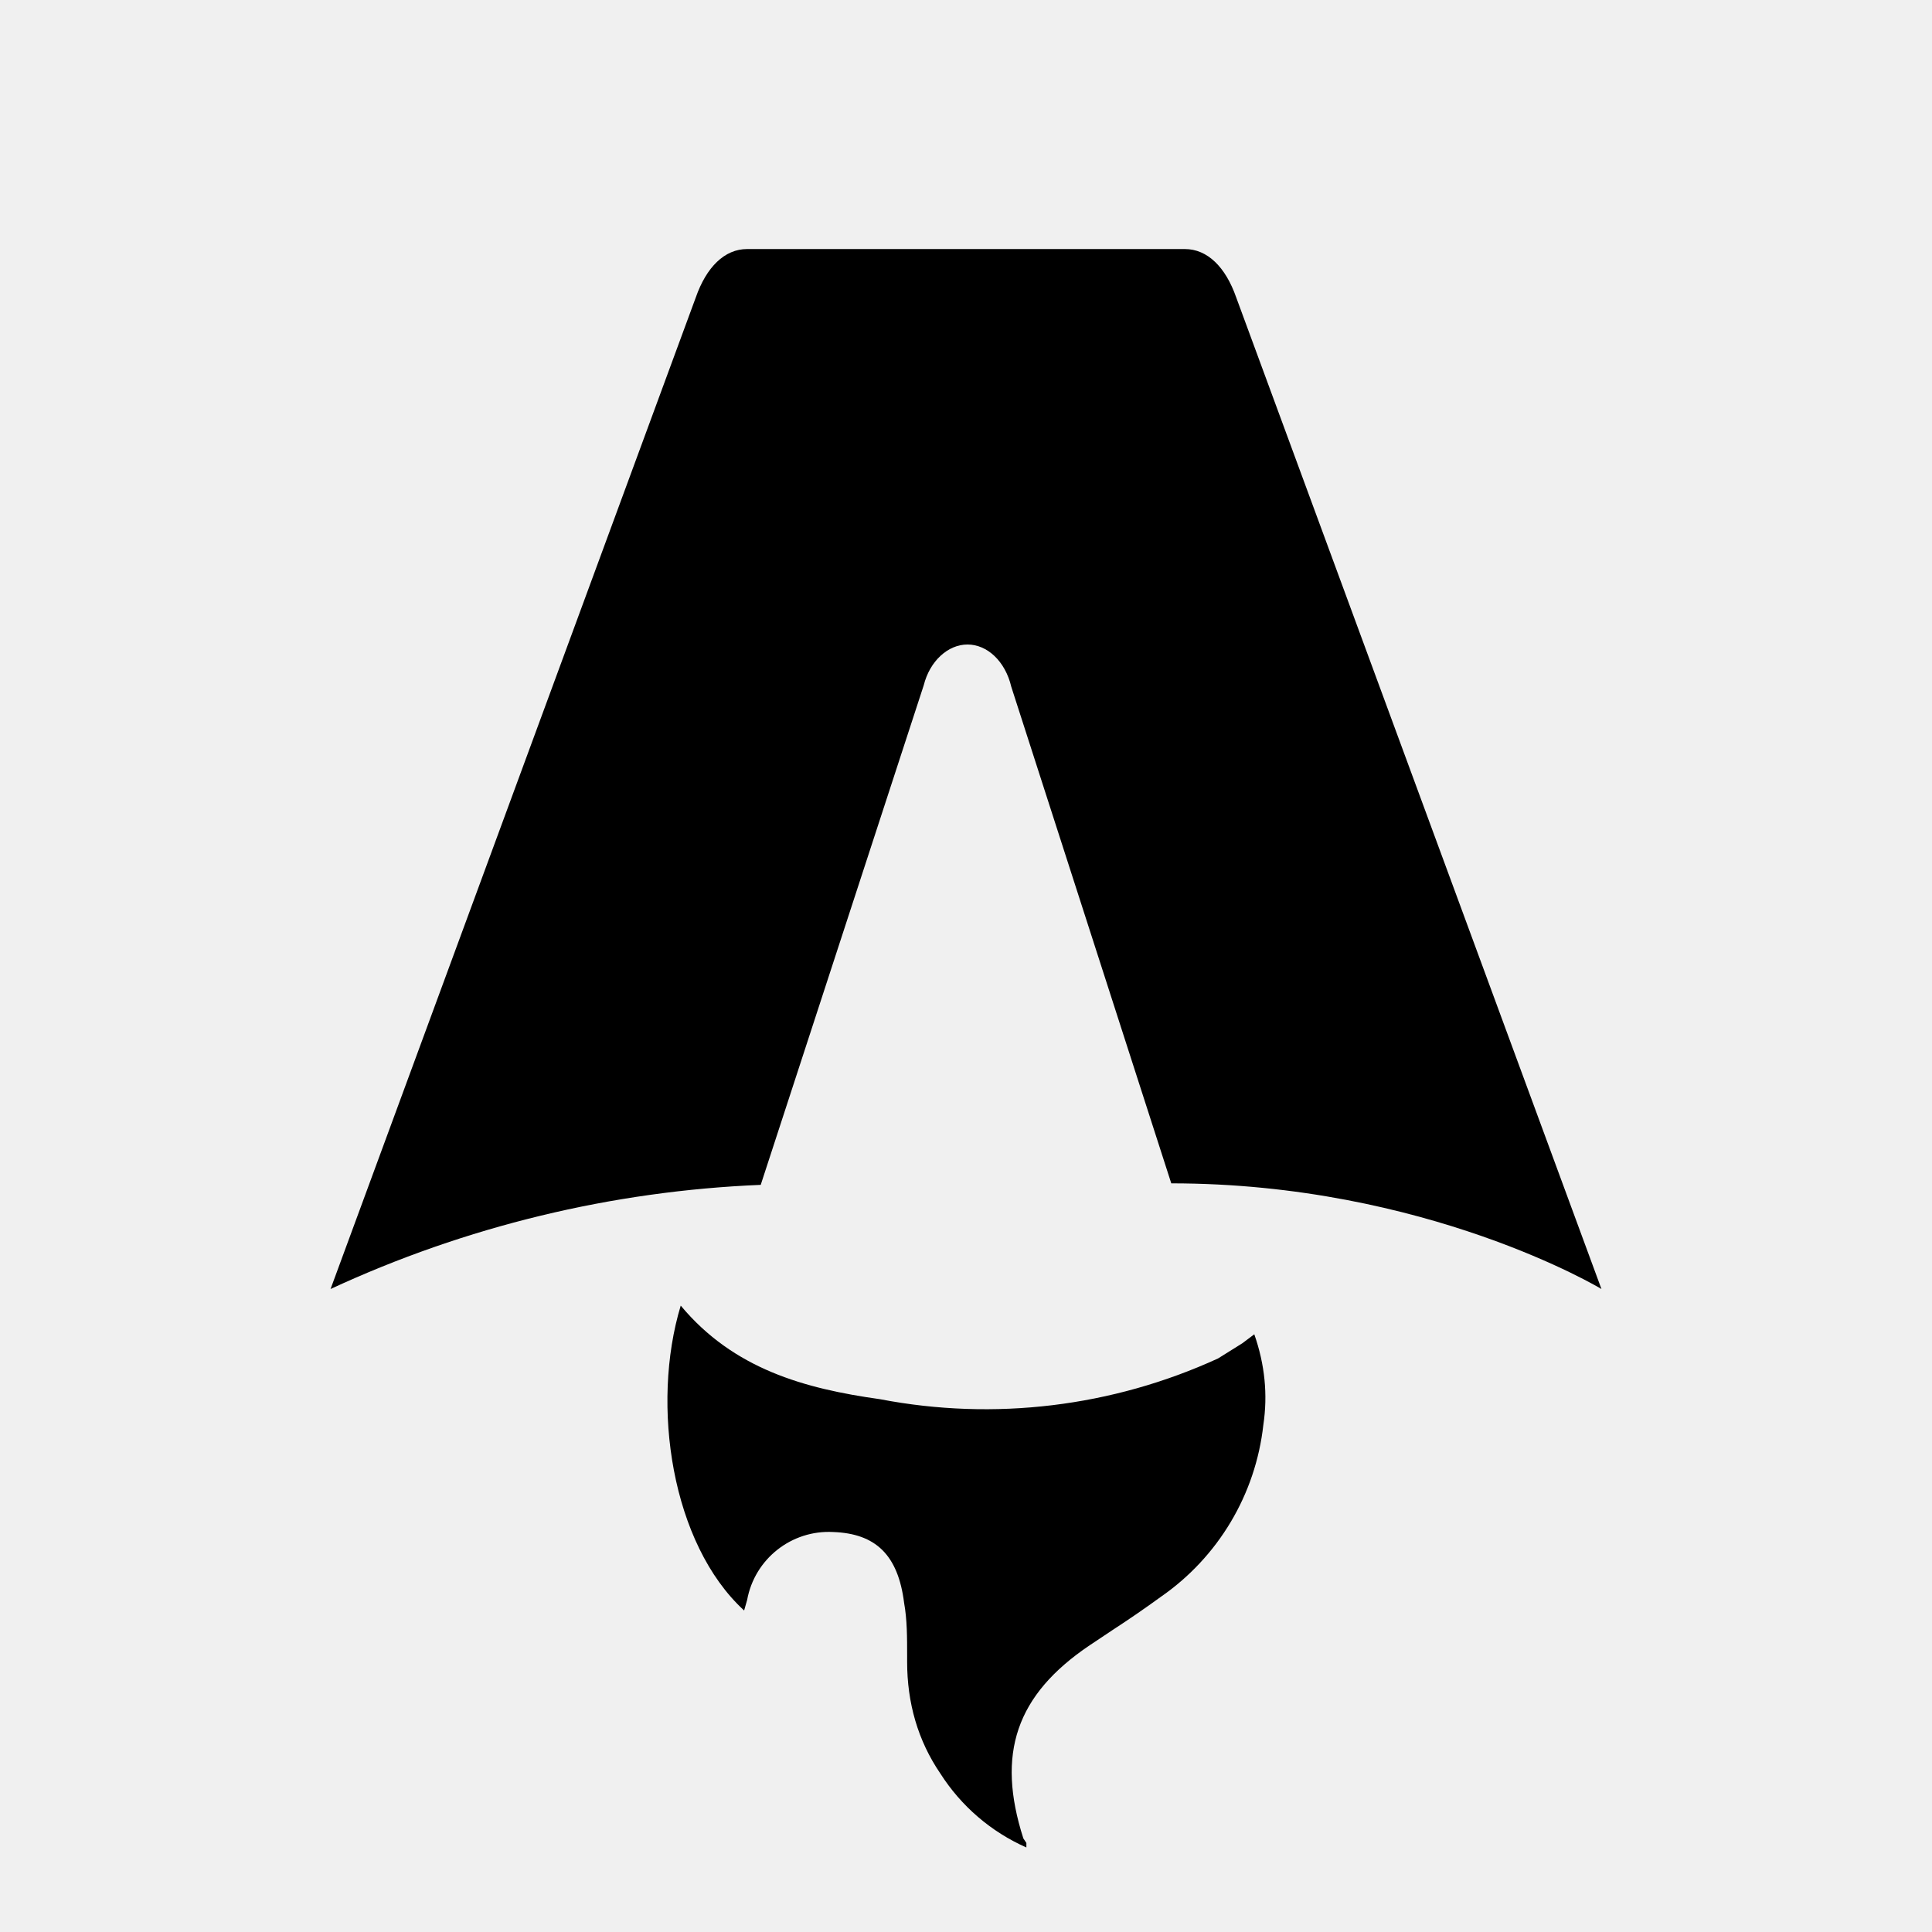
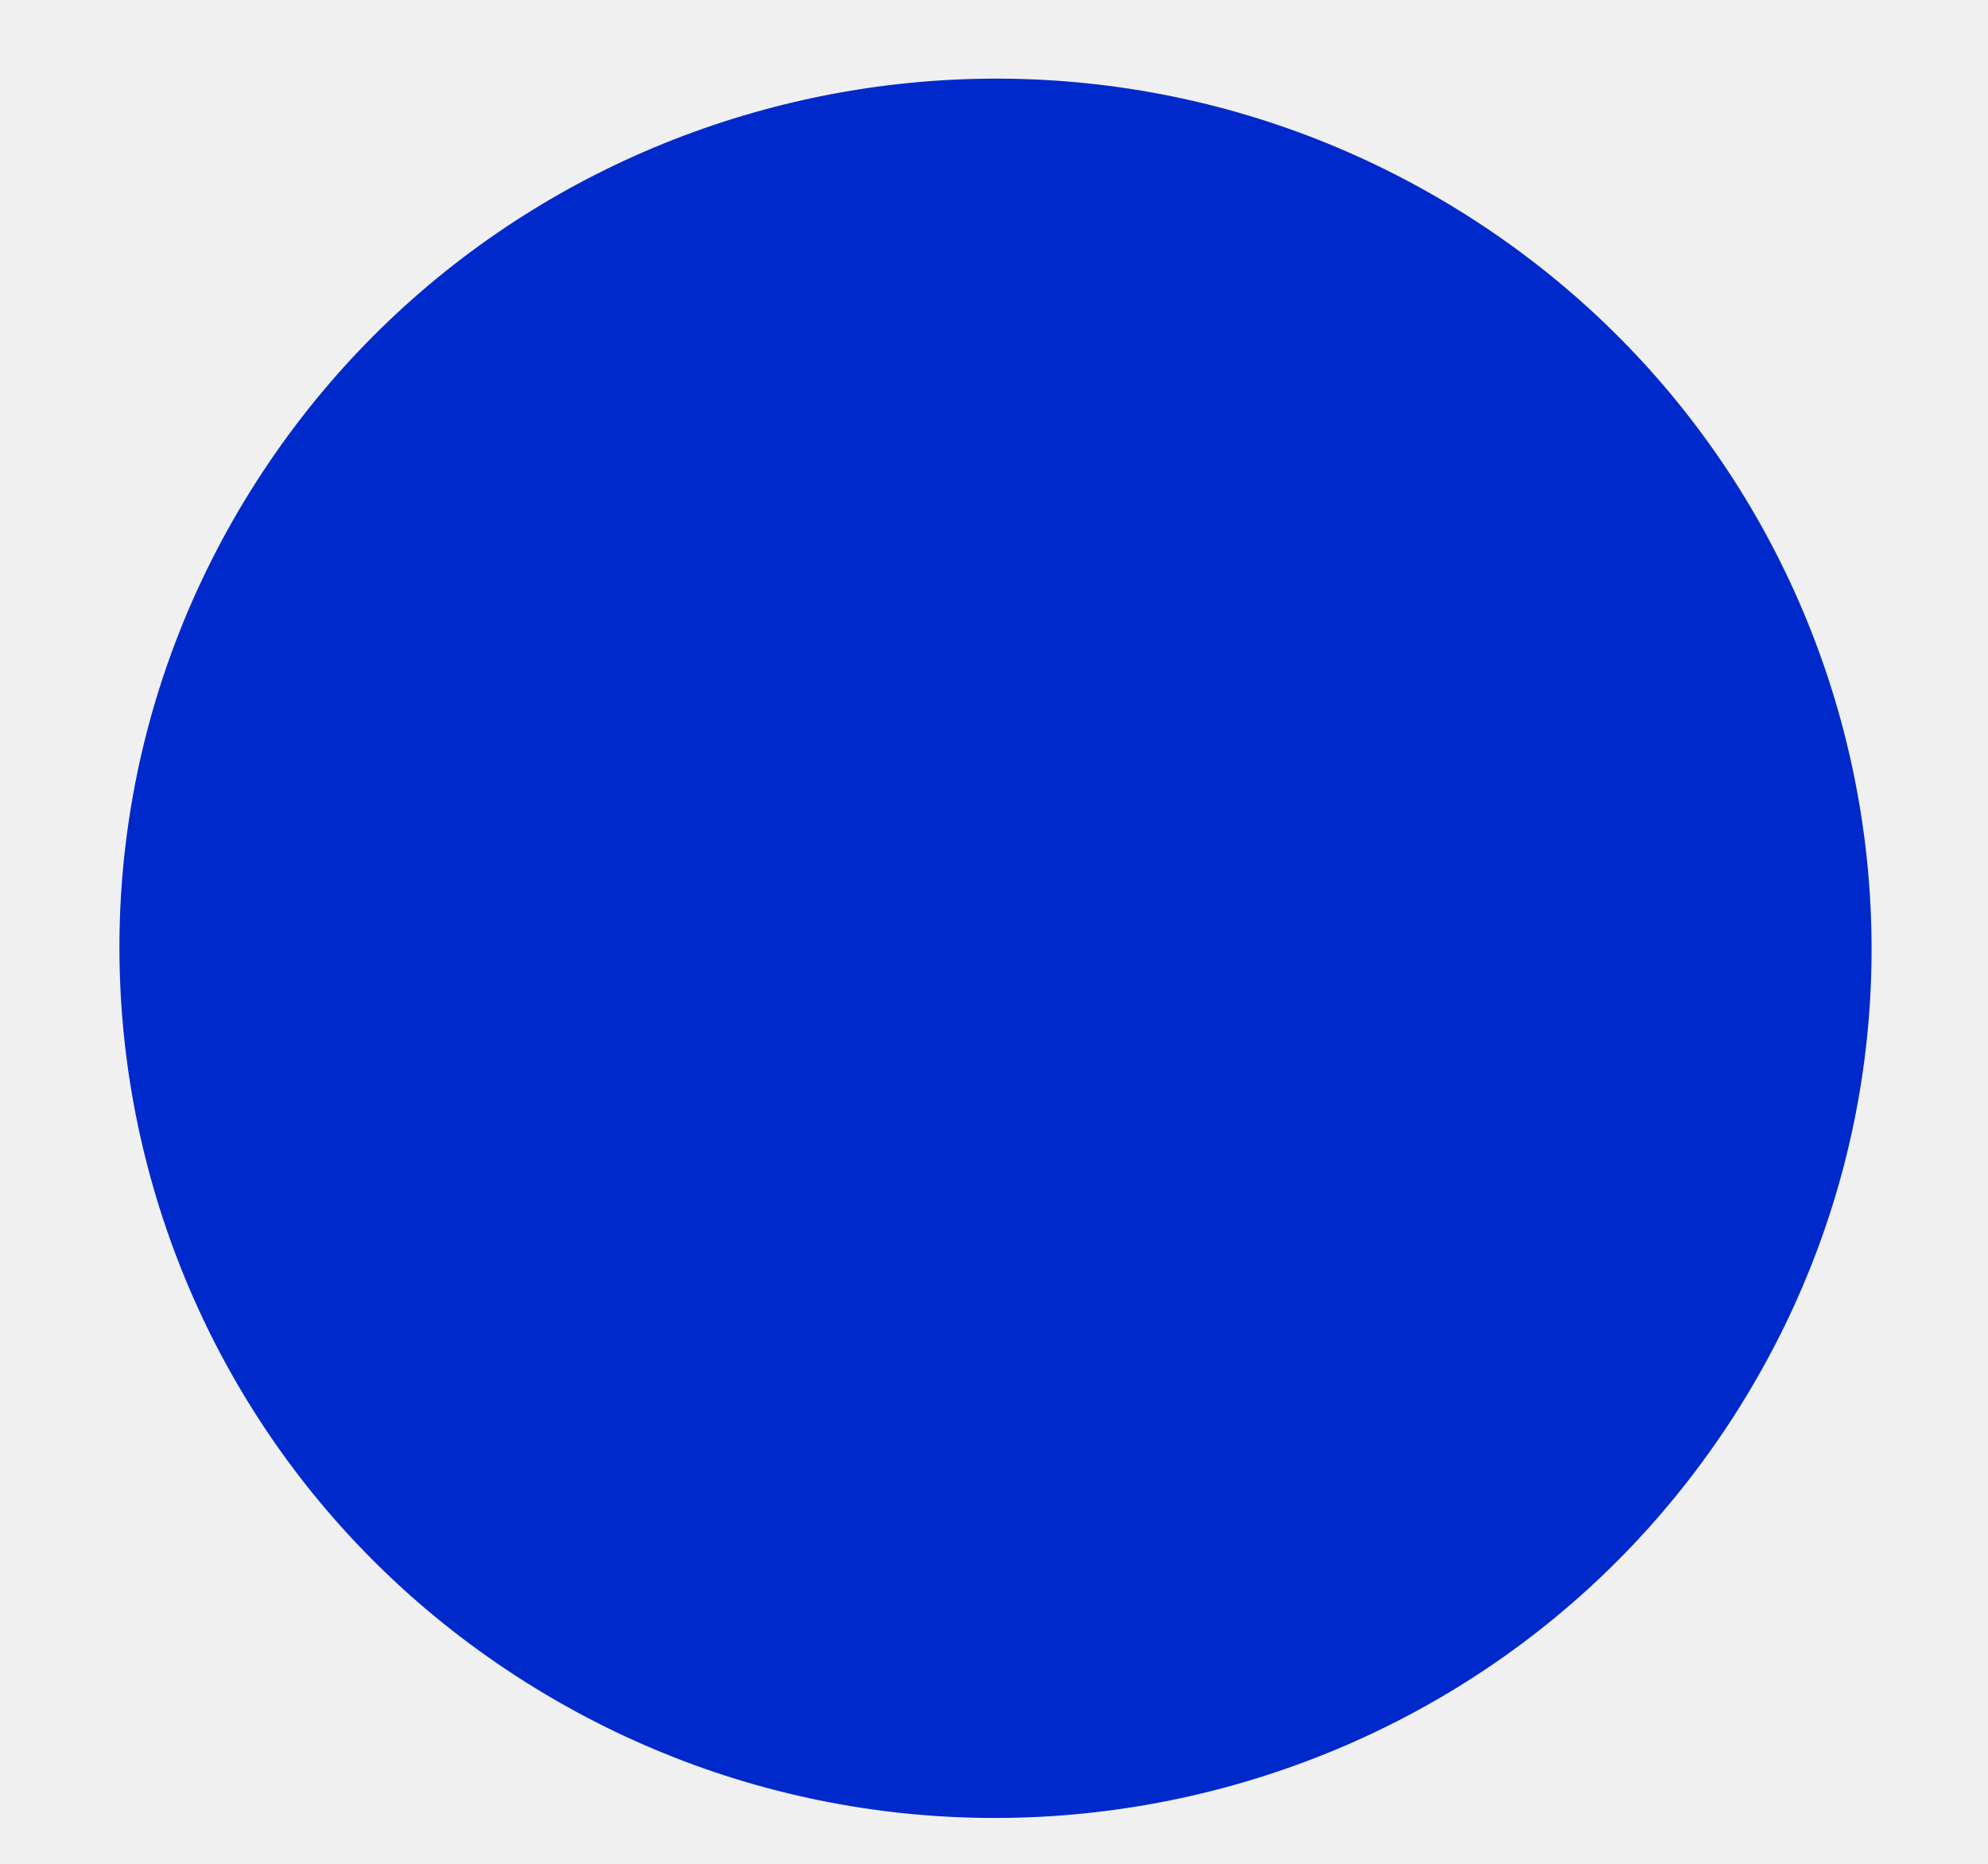
- <svg xmlns="http://www.w3.org/2000/svg" fill="none" viewBox="0 0 128 128">
-   <path d="M50.4 78.5a75.1 75.1 0 0 0-28.5 6.9l24.2-65.7c.7-2 1.9-3.2 3.4-3.2h29c1.5 0 2.7 1.2 3.4 3.2l24.2 65.7s-11.6-7-28.5-7L67 45.5c-.4-1.7-1.6-2.8-2.9-2.8-1.3 0-2.5 1.1-2.9 2.7L50.4 78.5Zm-1.1 28.2Zm-4.2-20.2c-2 6.6-.6 15.8 4.2 20.2a17.5 17.5 0 0 1 .2-.7 5.5 5.5 0 0 1 5.7-4.5c2.8.1 4.3 1.5 4.7 4.7.2 1.1.2 2.3.2 3.5v.4c0 2.7.7 5.2 2.2 7.4a13 13 0 0 0 5.7 4.9v-.3l-.2-.3c-1.8-5.6-.5-9.5 4.4-12.8l1.5-1a73 73 0 0 0 3.2-2.2 16 16 0 0 0 6.8-11.4c.3-2 .1-4-.6-6l-.8.6-1.6 1a37 37 0 0 1-22.4 2.7c-5-.7-9.7-2-13.2-6.2Z" />
-   <style>
-         path { fill: #000; }
-         @media (prefers-color-scheme: dark) {
-             path { fill: #FFF; }
-         }
-     </style>
+ <svg xmlns="http://www.w3.org/2000/svg" width="16" height="15" viewBox="0 0 16 15" fill="none">
+   <path id="Vector" d="M14.009 11.311C16.056 8.024 15.031 3.711 11.719 1.679C8.407 -0.353 4.063 0.665 2.015 3.953C-0.032 7.24 0.994 11.553 4.306 13.585C7.618 15.617 11.962 14.599 14.009 11.311Z" fill="#0029CC" />
</svg>
